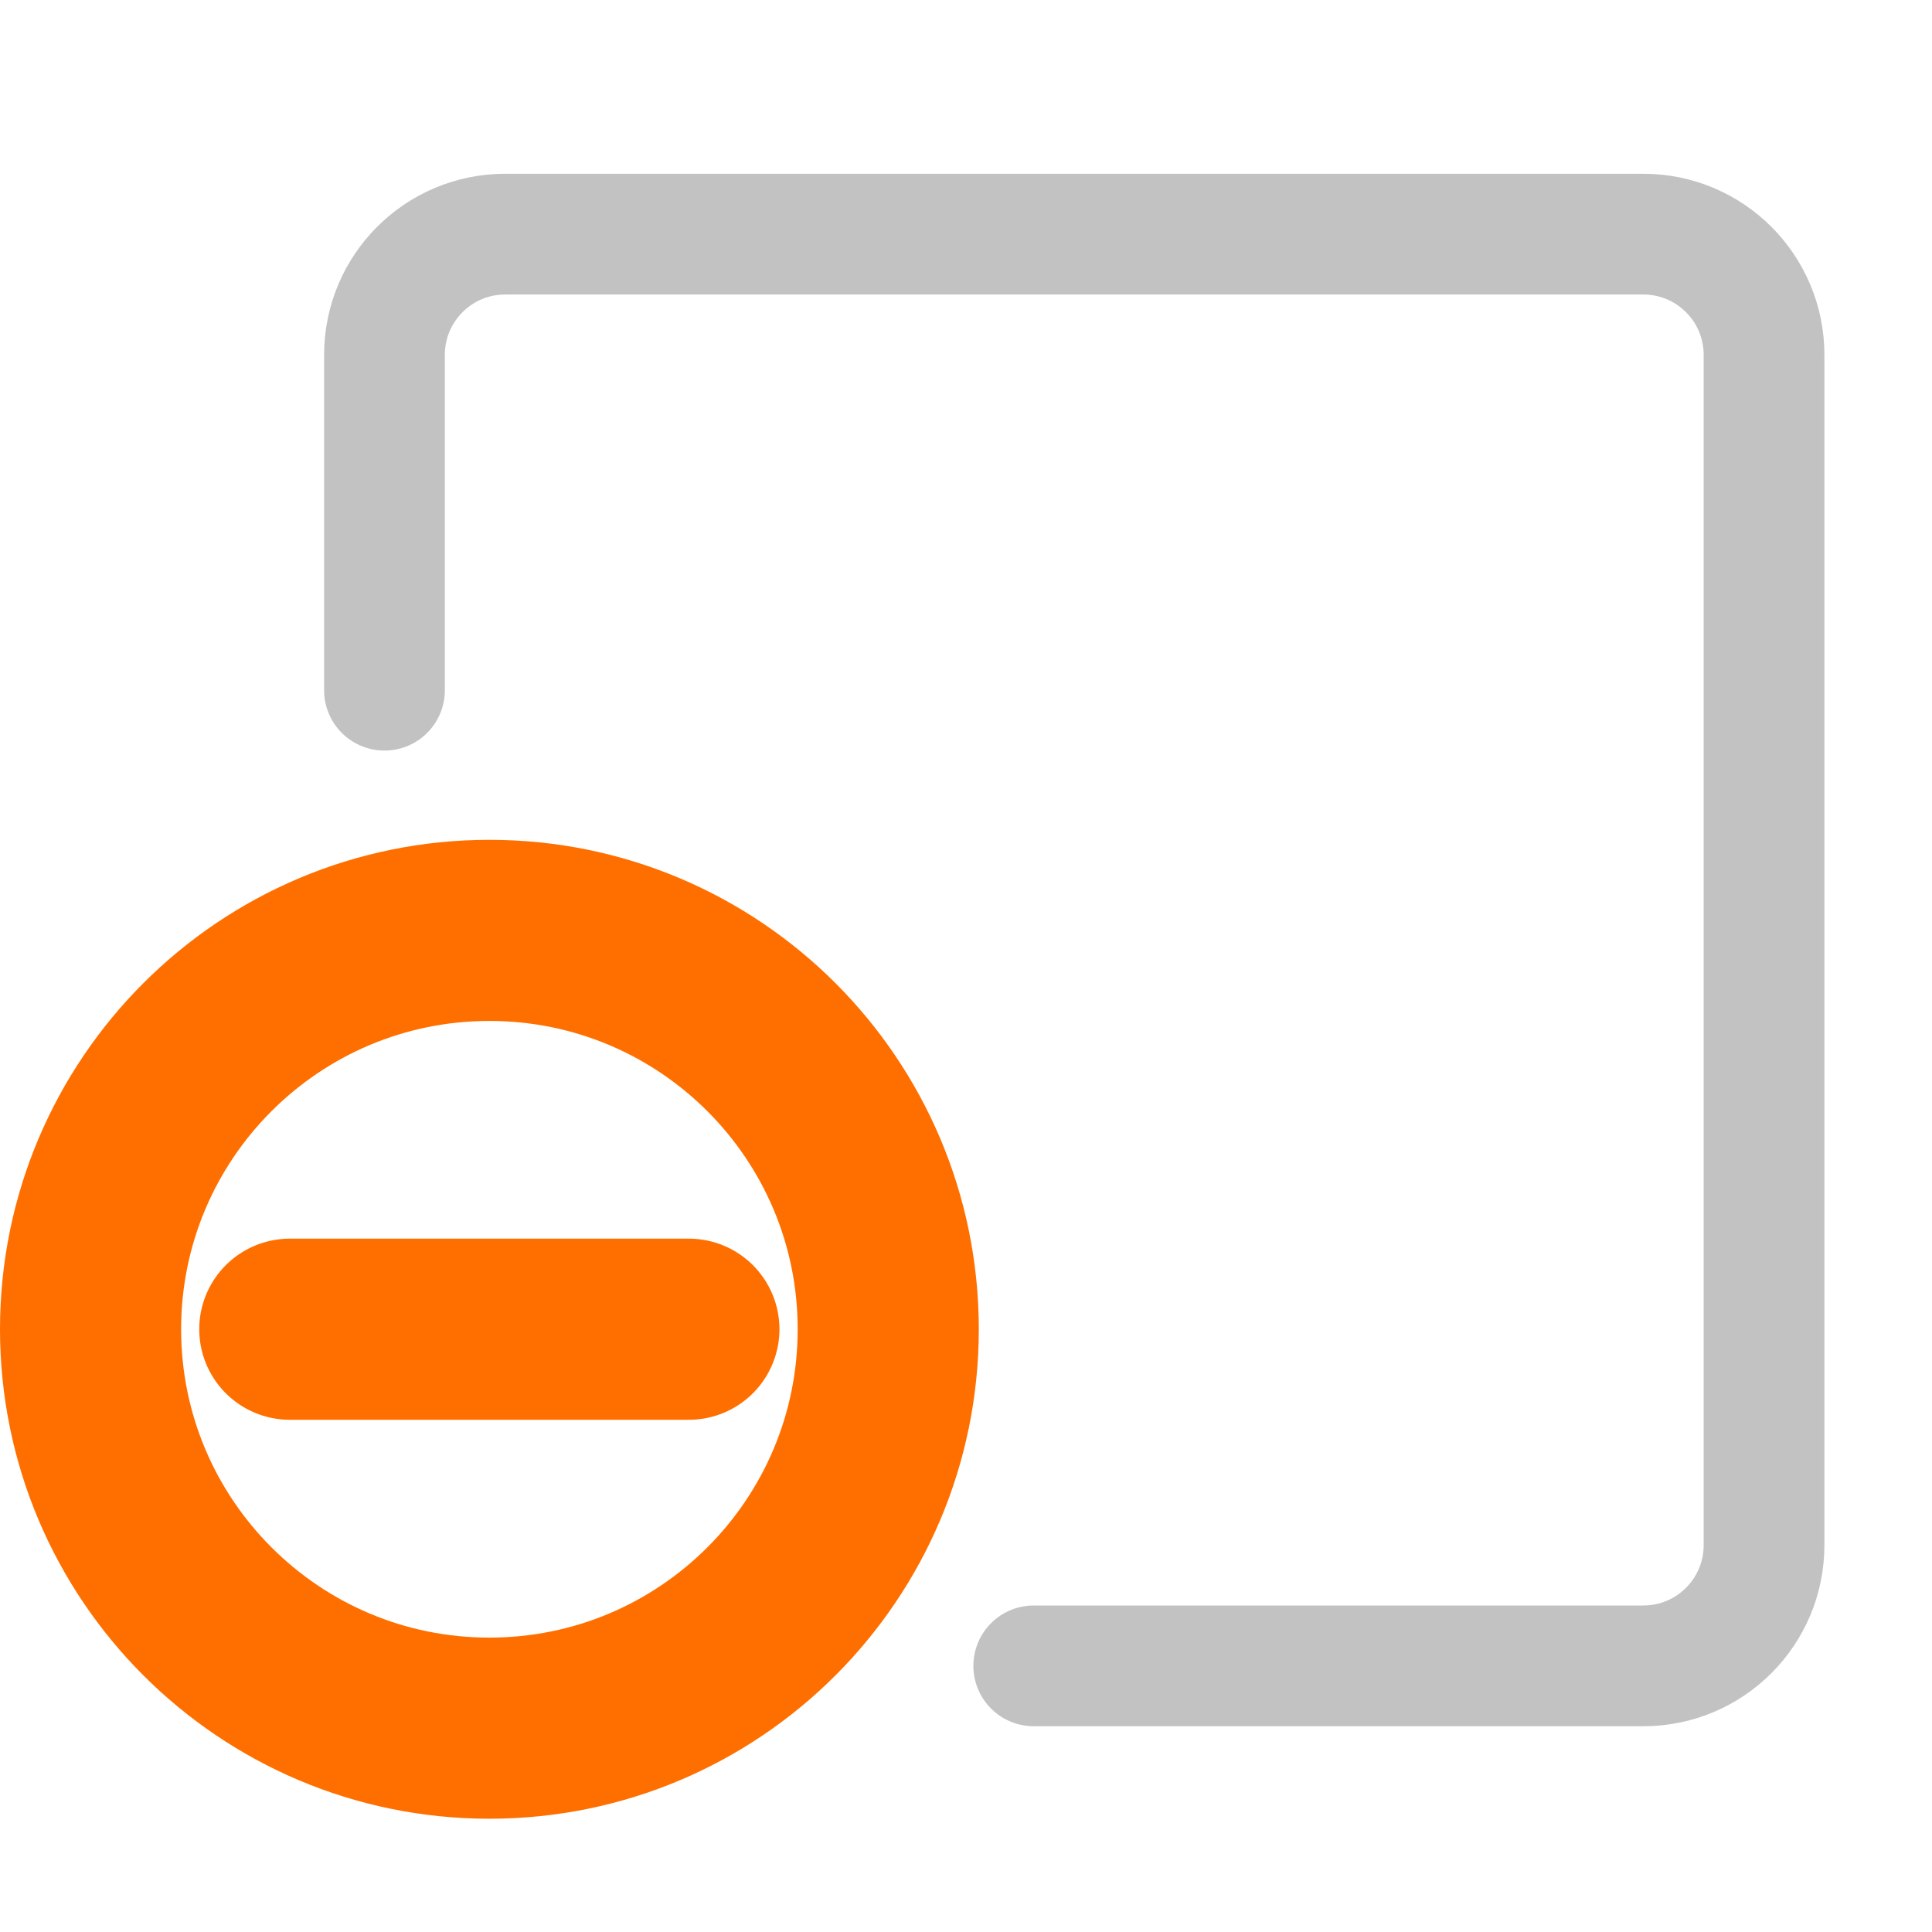
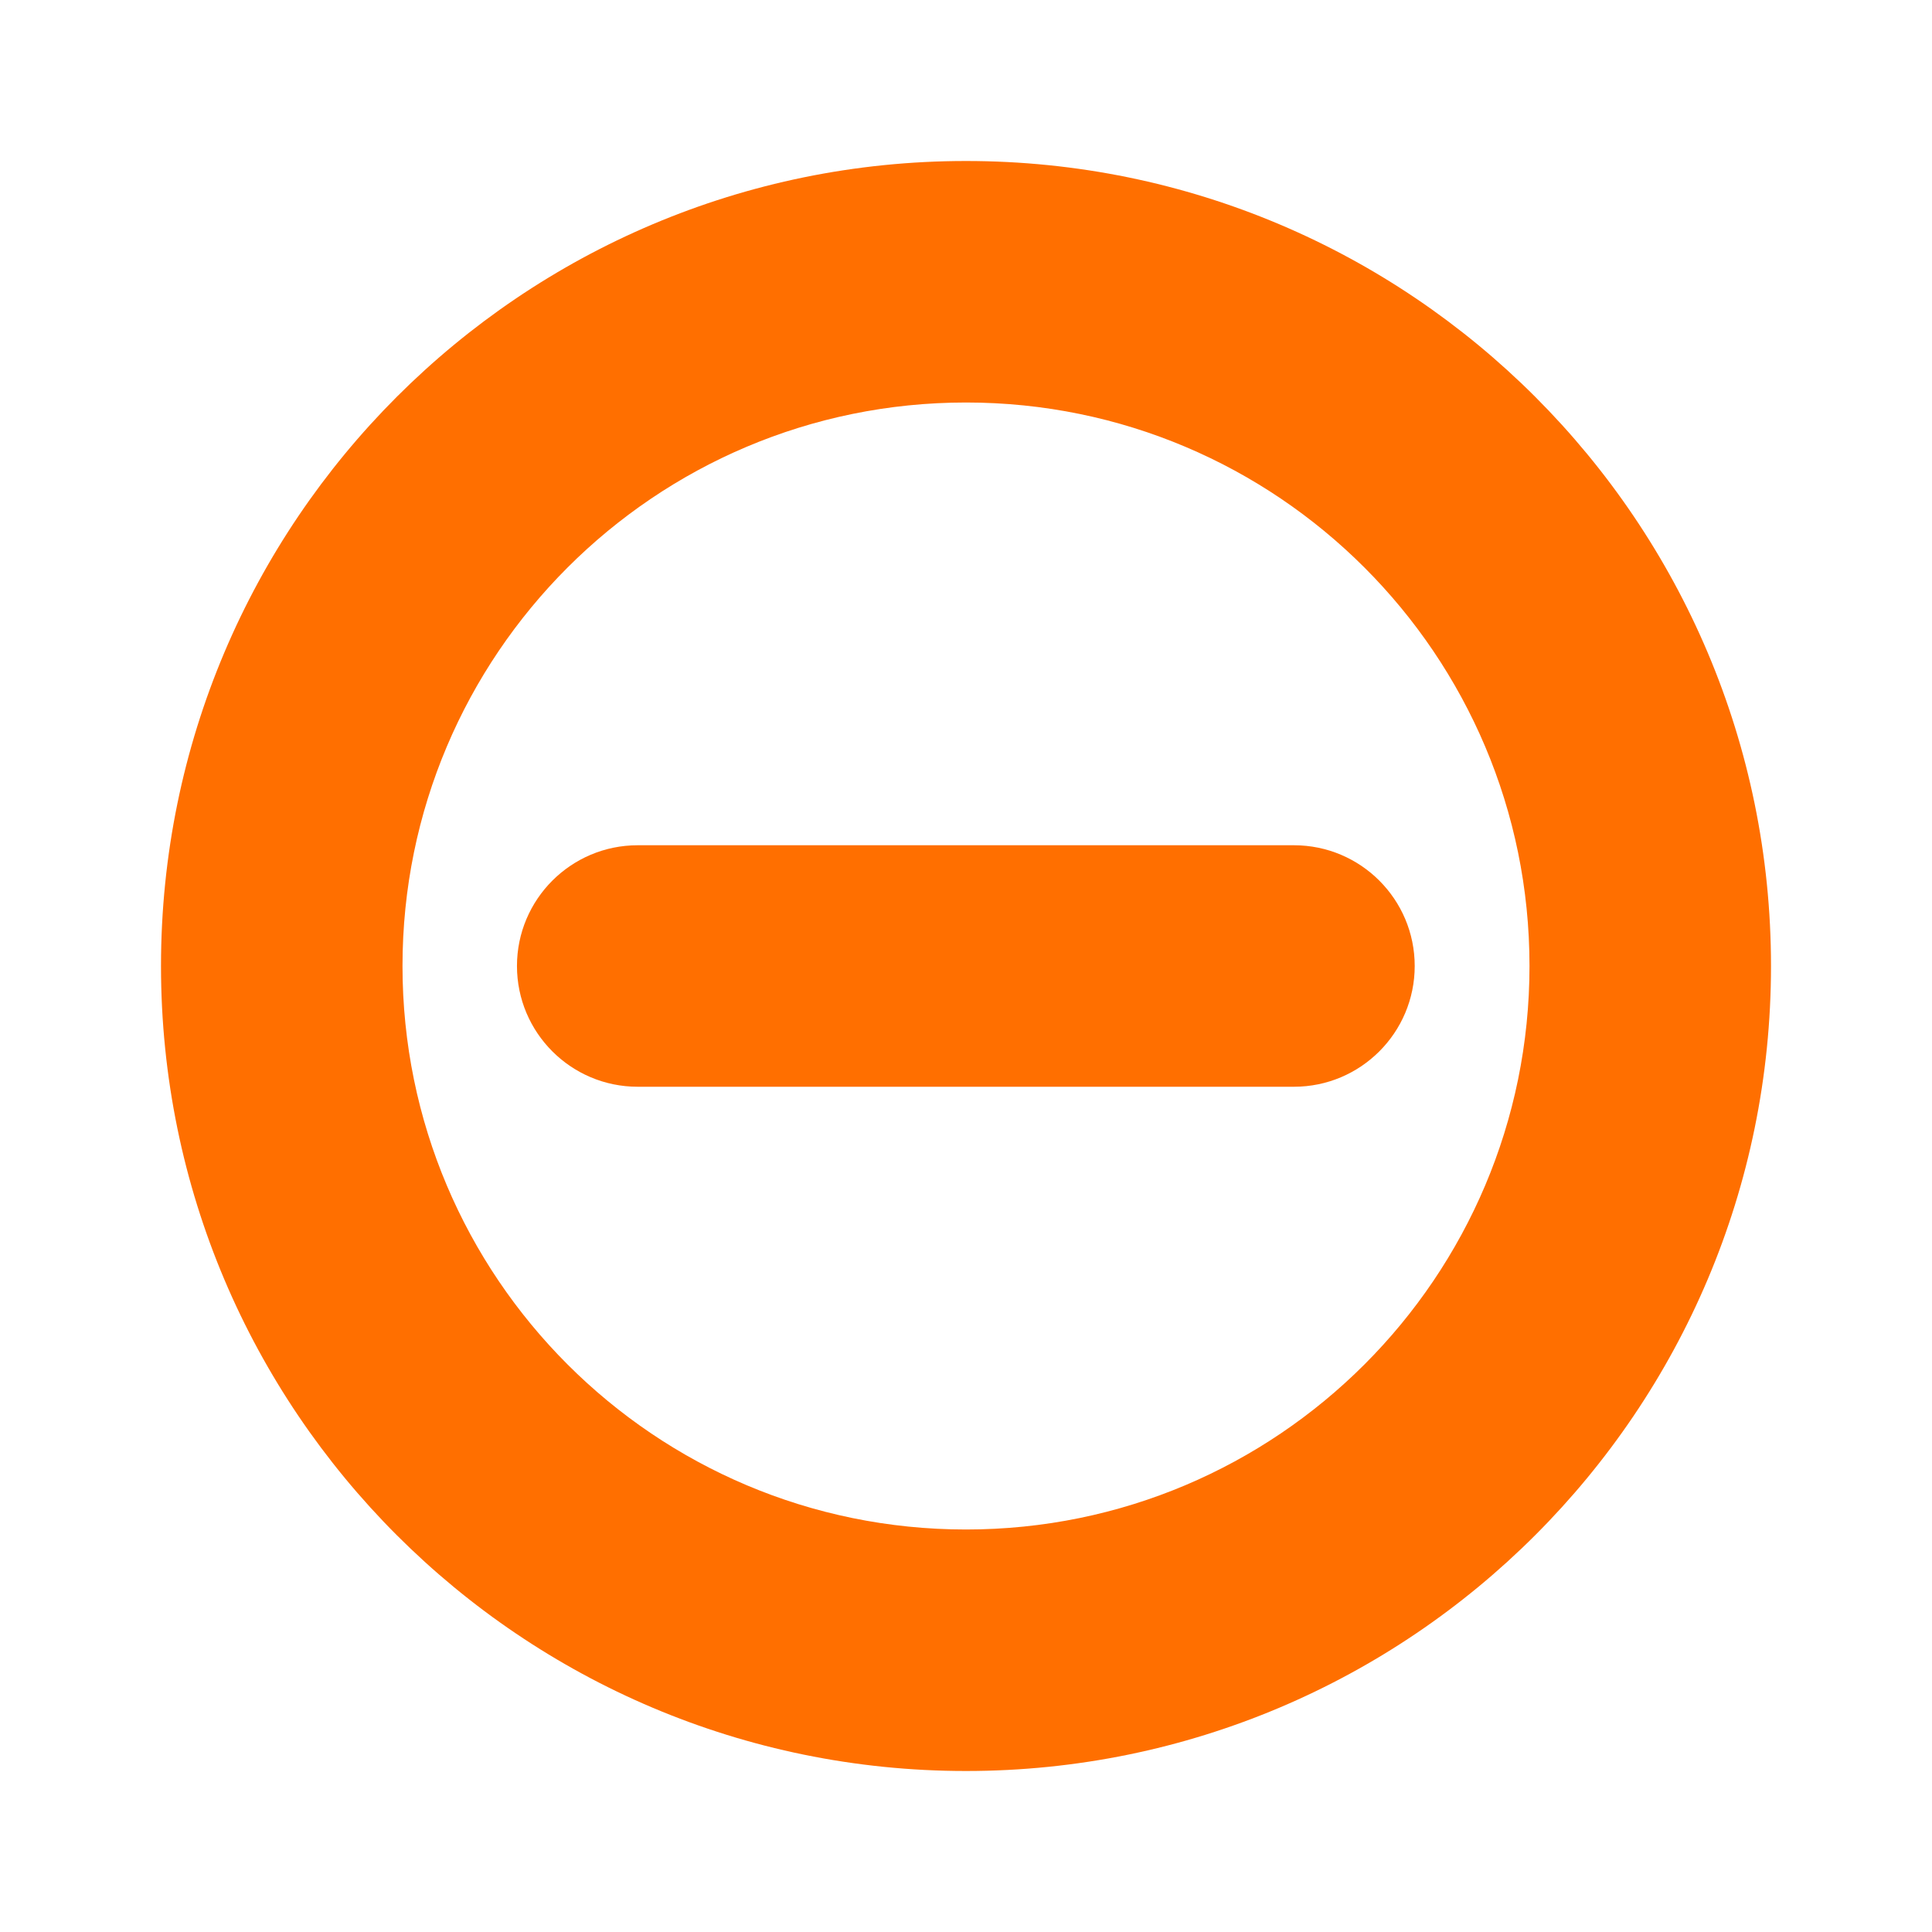
- <svg xmlns="http://www.w3.org/2000/svg" width="16" height="16" viewBox="0 0 16 16" fill="none">
-   <path d="M3.184 5.716V2.939C3.184 2.387 3.631 1.939 4.184 1.939H13.609C14.162 1.939 14.609 2.387 14.609 2.939V12.796C14.609 13.348 14.162 13.796 13.609 13.796H8.561" stroke="#C2C2C2" stroke-linecap="round" />
-   <path d="M4.053 14.312C5.878 14.312 7.356 12.833 7.356 11.008C7.356 9.184 5.878 7.705 4.053 7.705C2.229 7.705 0.75 9.184 0.75 11.008C0.75 12.833 2.229 14.312 4.053 14.312Z" stroke="#FF6F00" stroke-width="1.5" />
-   <path d="M2.4 11.008H5.705" stroke="#FF6F00" stroke-width="1.5" stroke-linecap="round" />
+ <svg xmlns="http://www.w3.org/2000/svg" width="12" height="12" viewBox="0 0 12 12" fill="none">
+   <path fill-rule="evenodd" clip-rule="evenodd" d="M6 9.5C7.933 9.5 9.5 7.933 9.5 6C9.5 4.067 7.933 2.5 6 2.5C4.067 2.5 2.5 4.067 2.5 6C2.5 7.933 4.067 9.5 6 9.5ZM6 11C8.761 11 11 8.761 11 6C11 3.239 8.761 1 6 1C3.239 1 1 3.239 1 6C1 8.761 3.239 11 6 11Z" fill="#FF6F00" />
+   <path fill-rule="evenodd" clip-rule="evenodd" d="M3.211 6C3.211 5.586 3.547 5.25 3.961 5.25H8.037C8.451 5.25 8.787 5.586 8.787 6C8.787 6.414 8.451 6.75 8.037 6.75H3.961C3.547 6.75 3.211 6.414 3.211 6Z" fill="#FF6F00" />
</svg>
